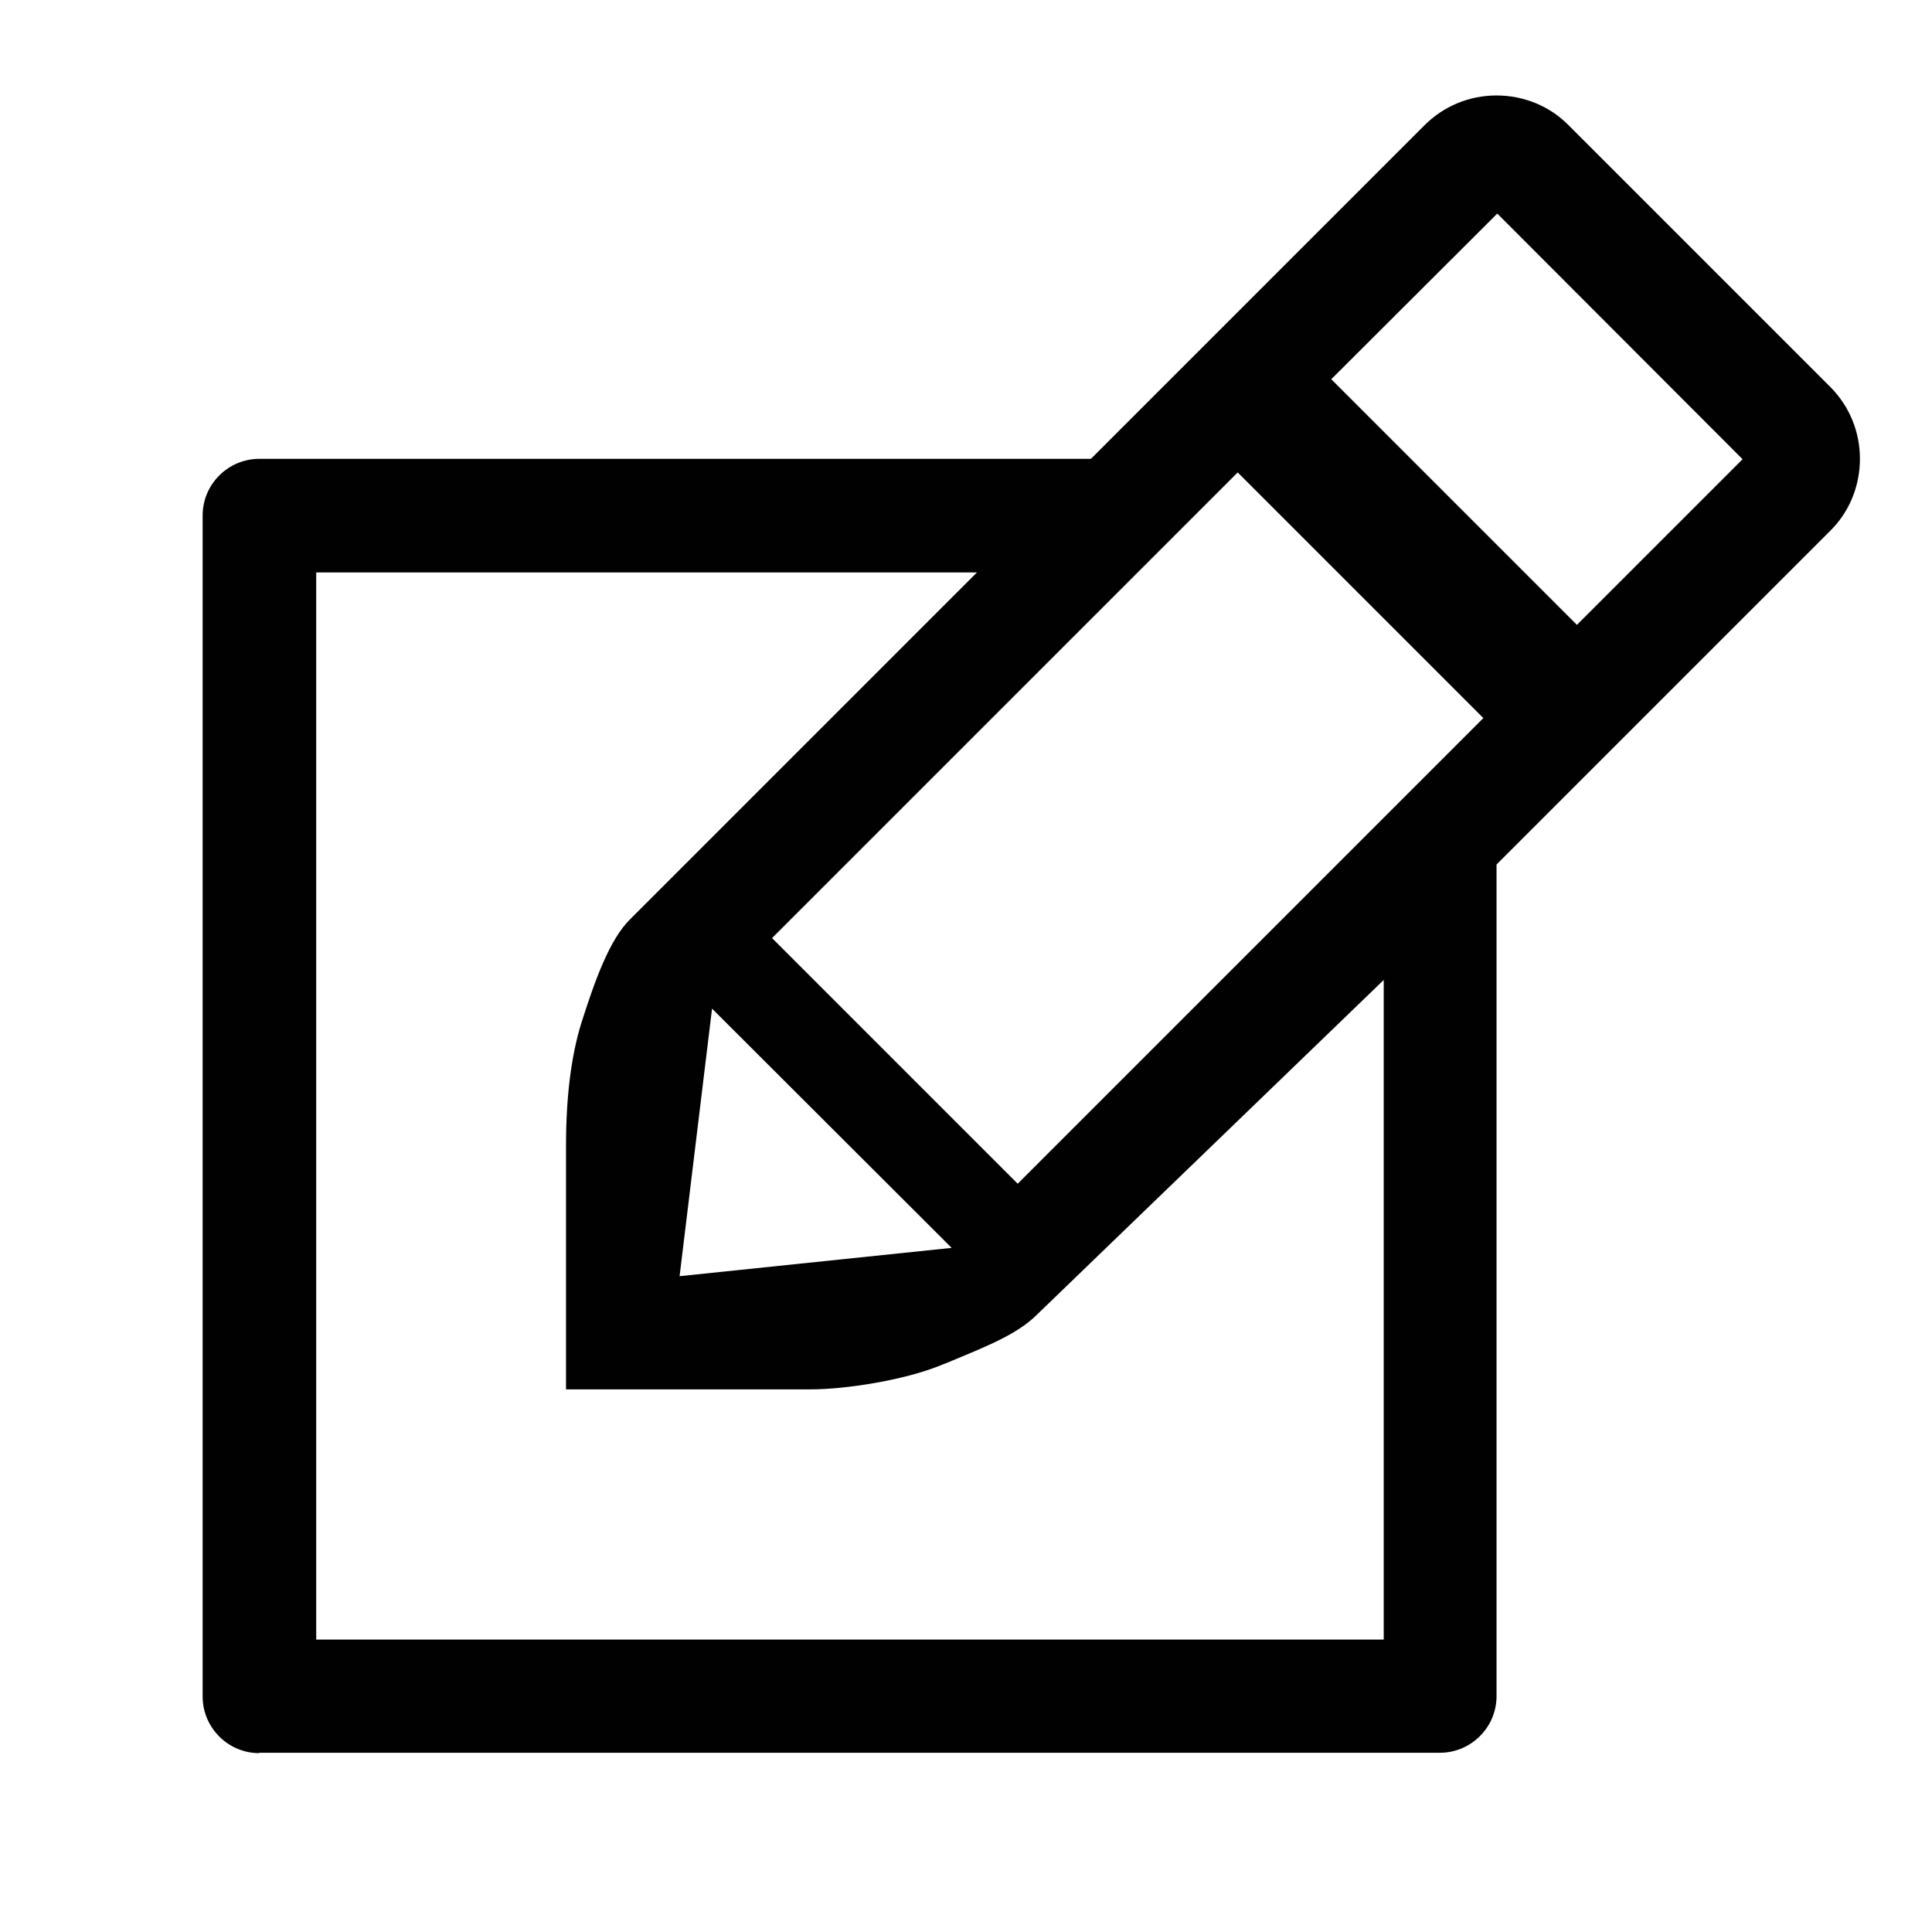
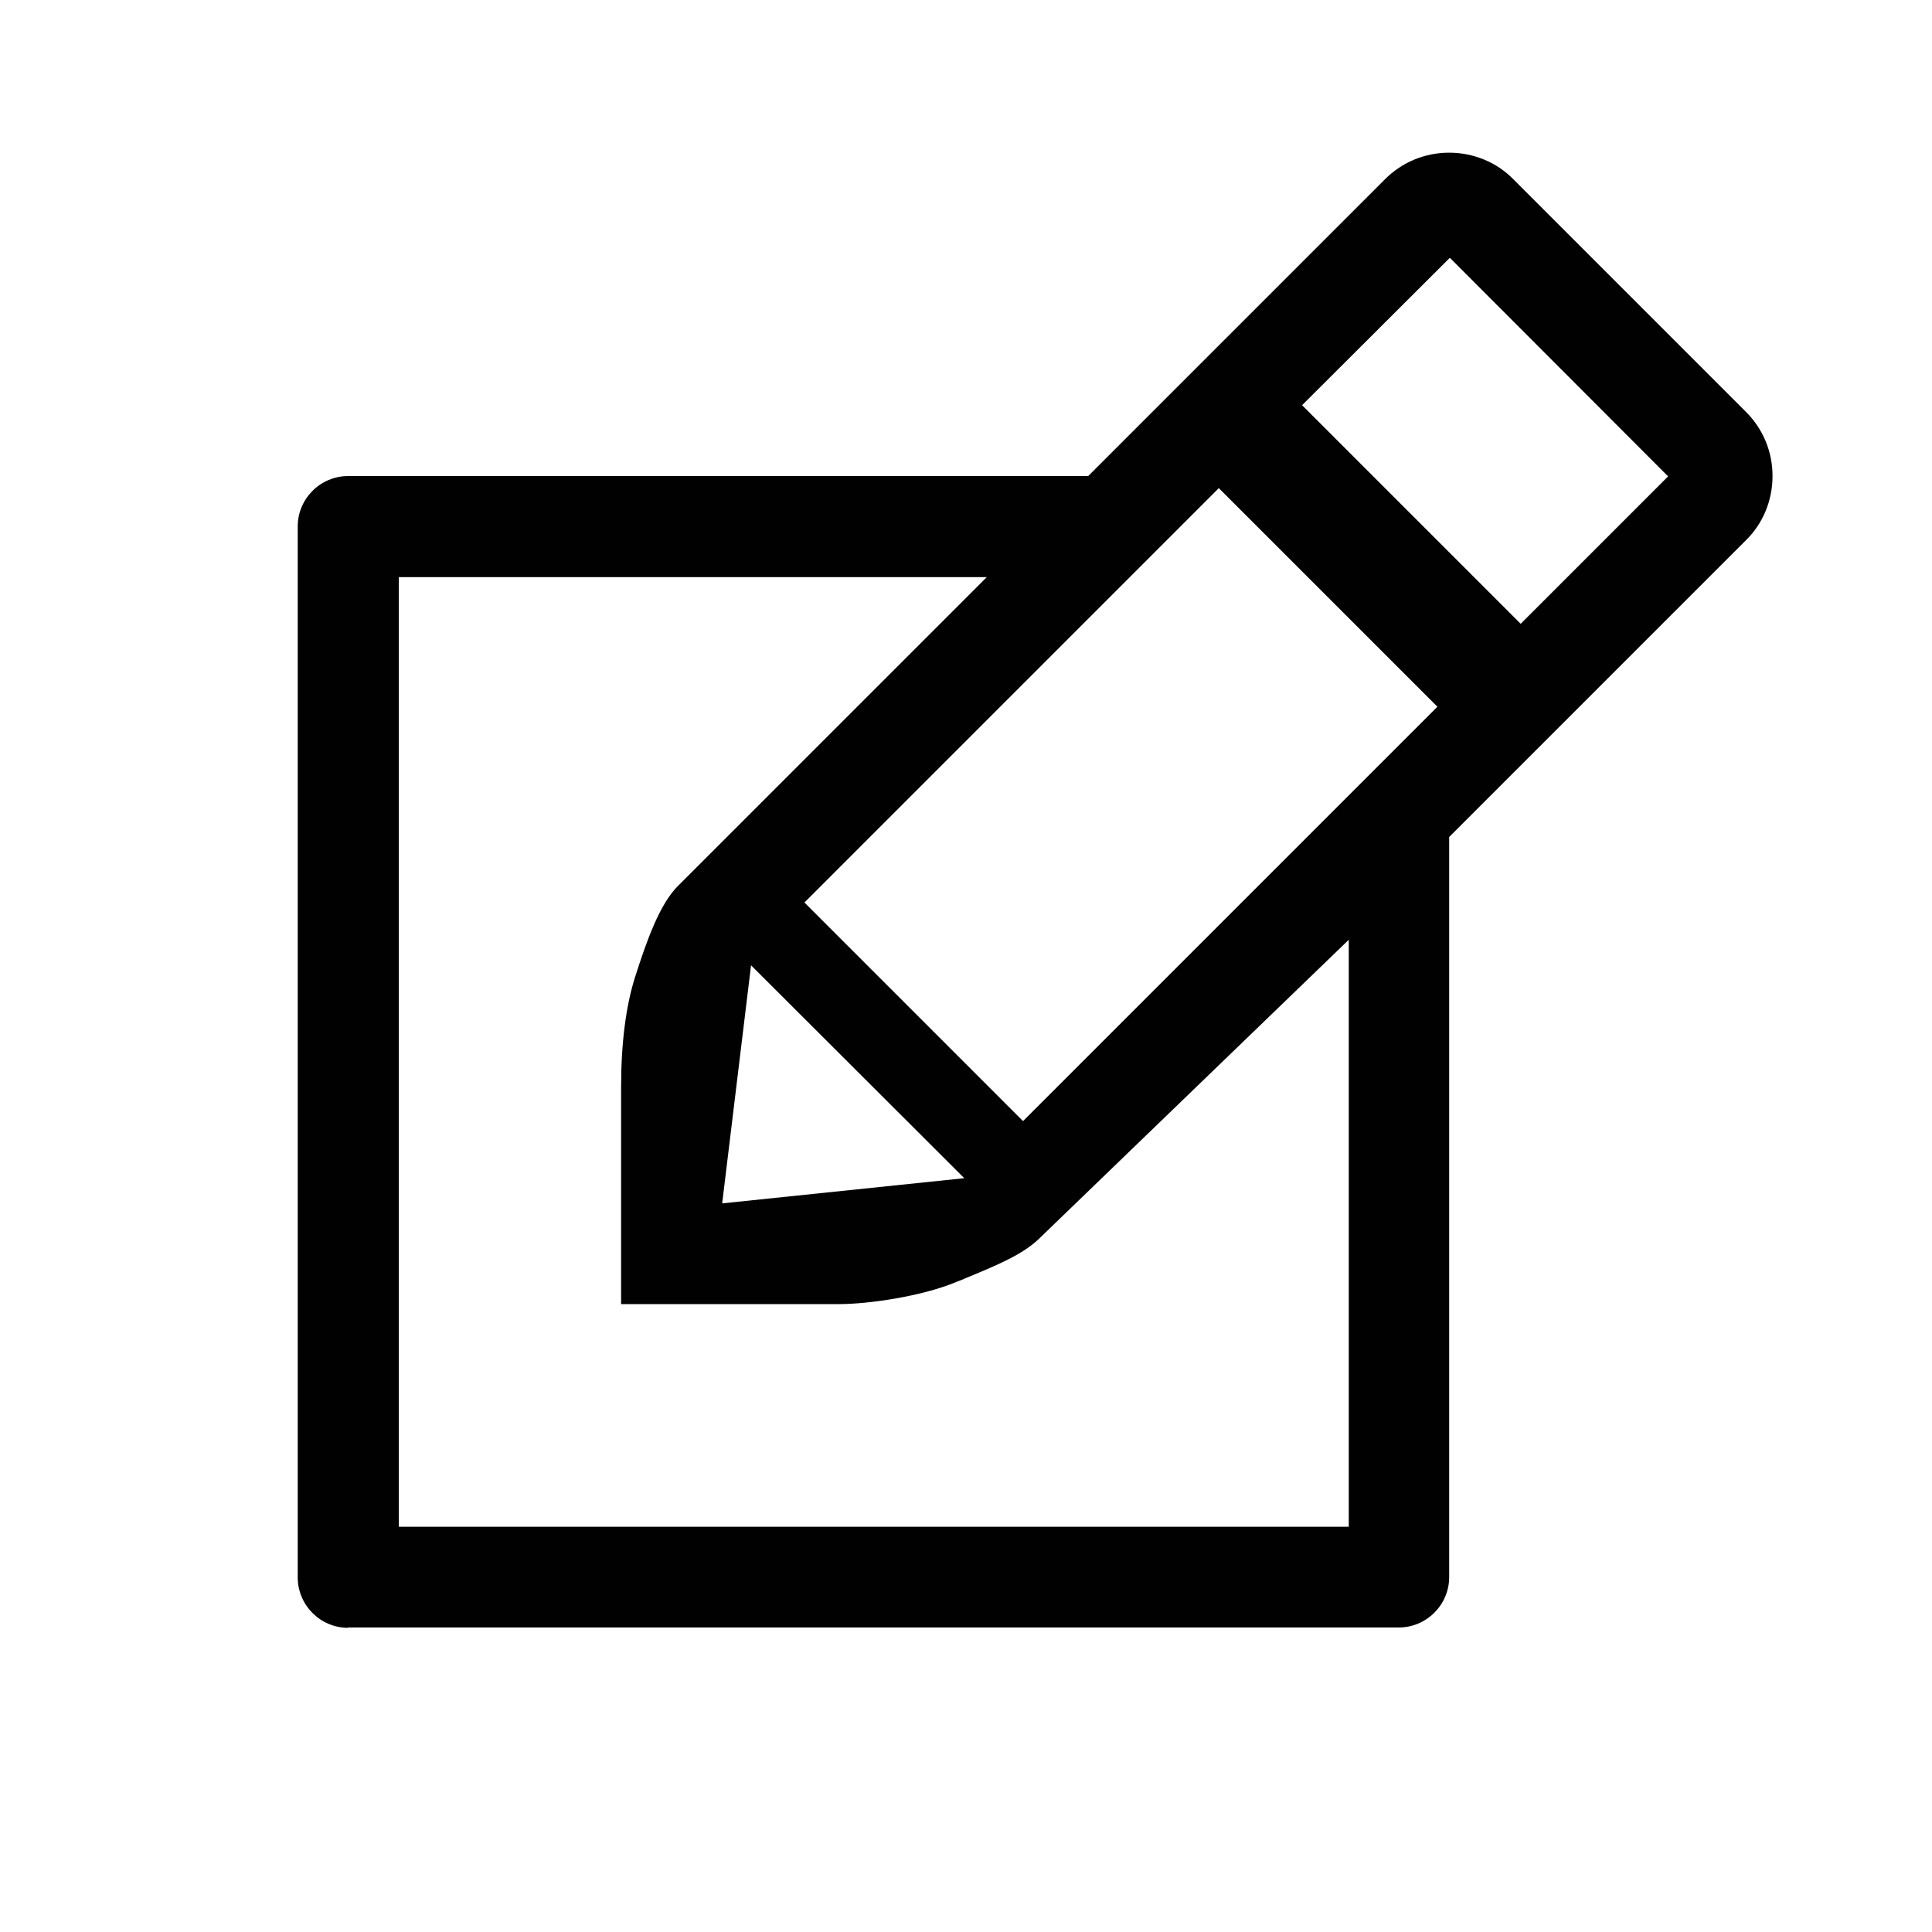
- <svg xmlns="http://www.w3.org/2000/svg" version="1.1" id="Layer_1" x="0px" y="0px" viewBox="0 0 512 512" enable-background="new 0 0 512 512" xml:space="preserve">
-   <path display="none" fill="#010101" d="M259.9,58.8c-109.8,0-199.1,89.3-199.1,199.1c0,109.8,89.3,199.1,199.1,199.1  c109.8,0,199.1-89.3,199.1-199.1C459,148.1,369.7,58.8,259.9,58.8z M377.9,197.9L235.8,340c-3.3,3.3-7.2,5-11.5,5c-2,0-8,0-11.9-5.3  l-70.9-70.9c-3.3-3.3-5-7.2-5-11.5c0-5.1,1.5-9,5-12.4s7.3-5,12.4-5c2,0,8,0,11.9,5.3l59.3,59.3l128.8-130.5  c3.9-5.3,9.9-5.3,11.9-5.3c5.1,0,9,1.5,12.4,5c3.5,3.5,5,7.3,5,12.4C383.2,188.1,383.2,194,377.9,197.9z" />
-   <path fill="#010101" d="M68.7,464.6c-8.3,0-15-6.8-15-15V136.6c0-8.3,6.8-15,15-15h220.4l88.4-88.4c5.1-5.1,11.9-7.9,19.1-7.9  c7.2,0,14.1,2.8,19.1,7.9l69.5,69.5c5,5.1,7.7,11.8,7.7,18.9c0,7.2-2.8,14.1-7.9,19.1l-88.4,88.4v220.4c0,8.3-6.8,15-15,15H68.7z   M83.8,434.5h282.9V259.7l-91.9,88.7c-5.1,5.1-13.1,8.3-22.5,12.2c-1,0.5-2.1,0.8-3.2,1.3c-9.7,3.9-25,6.3-34.4,6.3H150v-64.6  c0-13,1.4-24,4.1-32.6c3.5-11,7.4-22,12.9-27.4l91.9-91.9H83.8V434.5z M180.1,338.2l72.1-7.5l-63.5-63.4L180.1,338.2z M204.6,248.6  l65.1,65.1l123.4-123.4L328,125.2L204.6,248.6z M352.8,100.5l65.1,65.1l43.9-43.9l-65-65.1L352.8,100.5z" />
+ <svg xmlns="http://www.w3.org/2000/svg" version="1.1" id="Layer_1" x="0px" y="0px" width="512px" height="512px" viewBox="0 0 512 512" enable-background="new 0 0 512 512" xml:space="preserve">
+   <path display="none" fill="#010101" d="M259.9,58.8c-109.8,0-199.1,89.3-199.1,199.1S150.1,457,259.9,457S459,367.7,459,257.9  S369.7,58.8,259.9,58.8z M377.9,197.9L235.8,340c-3.3,3.3-7.2,5-11.5,5c-2,0-8,0-11.9-5.3l-70.9-70.9c-3.3-3.3-5-7.2-5-11.5  c0-5.1,1.5-9,5-12.4s7.3-5,12.4-5c2,0,8,0,11.9,5.3l59.3,59.3L353.9,174c3.9-5.3,9.9-5.3,11.9-5.3c5.1,0,9,1.5,12.4,5  c3.5,3.5,5,7.3,5,12.4C383.2,188.1,383.2,194,377.9,197.9z" />
+   <path fill="#010101" d="M92.249,431.389c-7.386,0-13.348-6.051-13.348-13.348V139.506c0-7.386,6.051-13.348,13.348-13.348h196.131  l78.666-78.666c4.538-4.538,10.59-7.03,16.997-7.03c6.407,0,12.547,2.492,16.997,7.03l61.847,61.847  c4.449,4.538,6.852,10.501,6.852,16.819c0,6.407-2.492,12.547-7.03,16.997l-78.666,78.666v196.131  c0,7.386-6.051,13.348-13.348,13.348H92.249V431.389z M105.687,404.603h251.749V249.051l-81.781,78.933  c-4.538,4.538-11.658,7.386-20.022,10.857c-0.89,0.445-1.869,0.712-2.848,1.157c-8.632,3.471-22.247,5.606-30.612,5.606h-57.576  v-57.487c0-11.569,1.246-21.357,3.649-29.01c3.115-9.789,6.585-19.578,11.48-24.383l81.781-81.781H105.687V404.603z   M191.383,318.907l64.161-6.674l-56.508-56.419L191.383,318.907z M213.185,239.173l57.932,57.932l109.812-109.812l-57.932-57.932  L213.185,239.173z M345.067,107.381l57.932,57.932l39.066-39.066l-57.843-57.932L345.067,107.381z" />
</svg>
